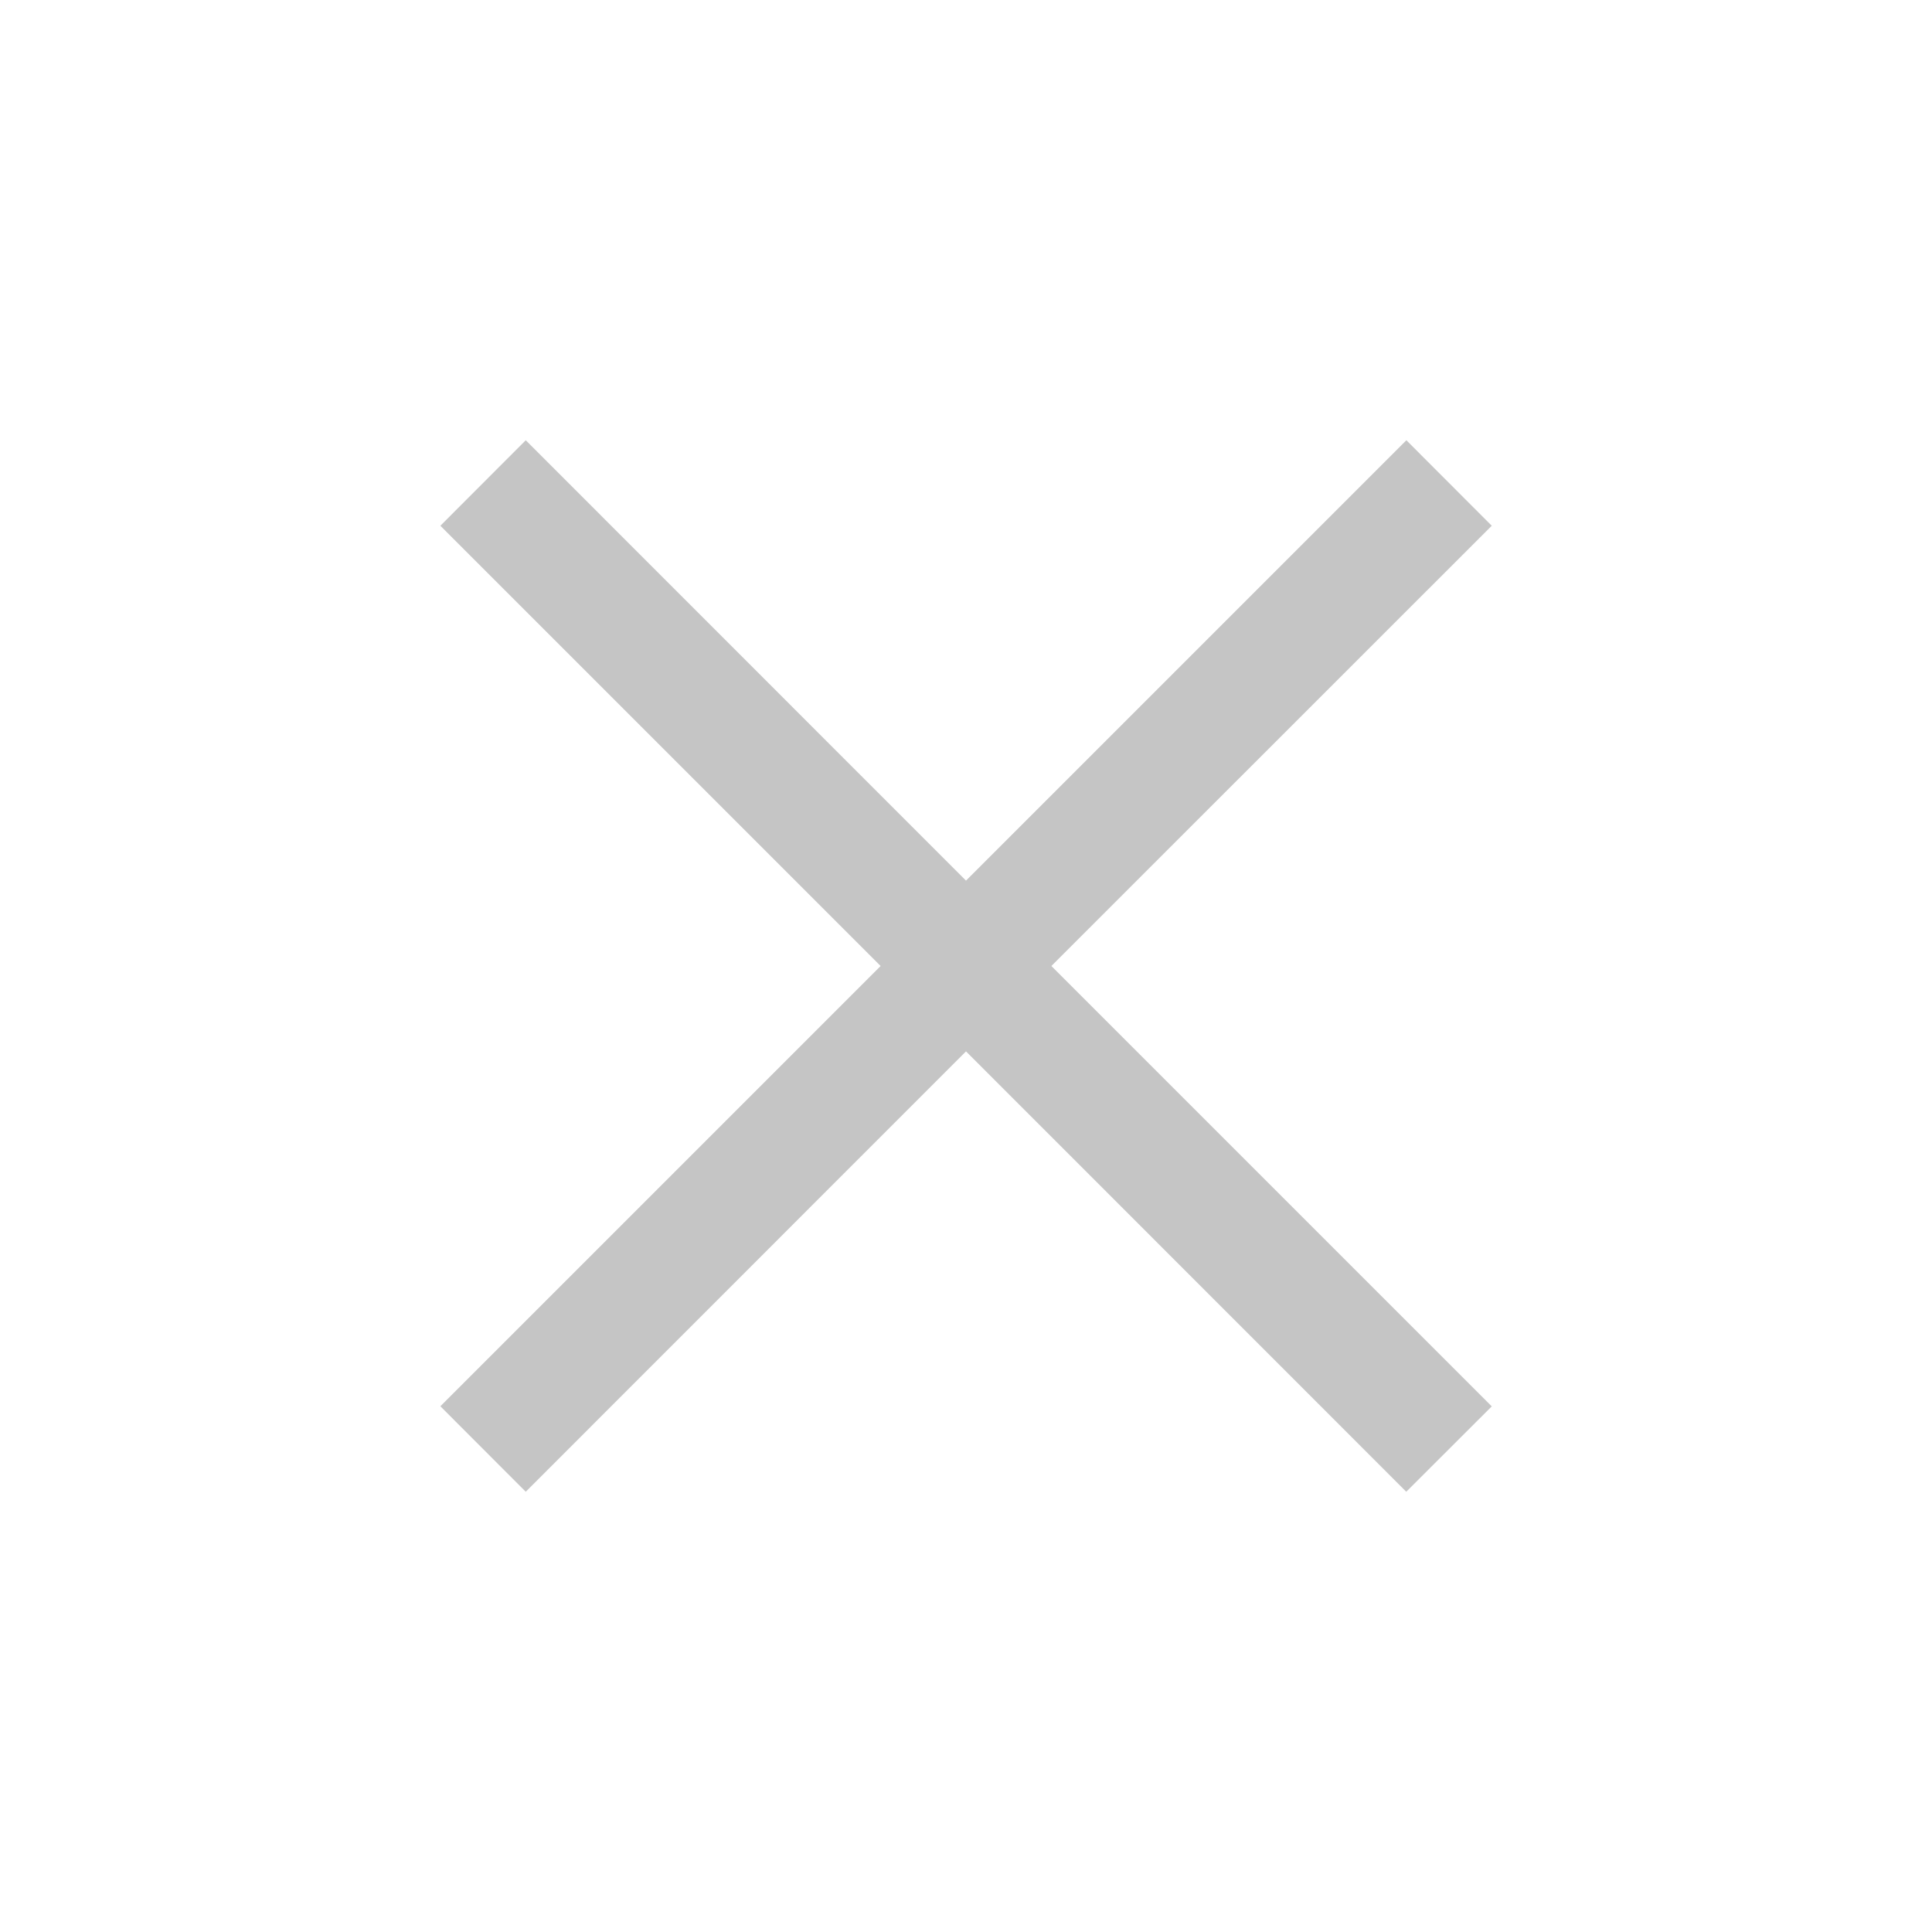
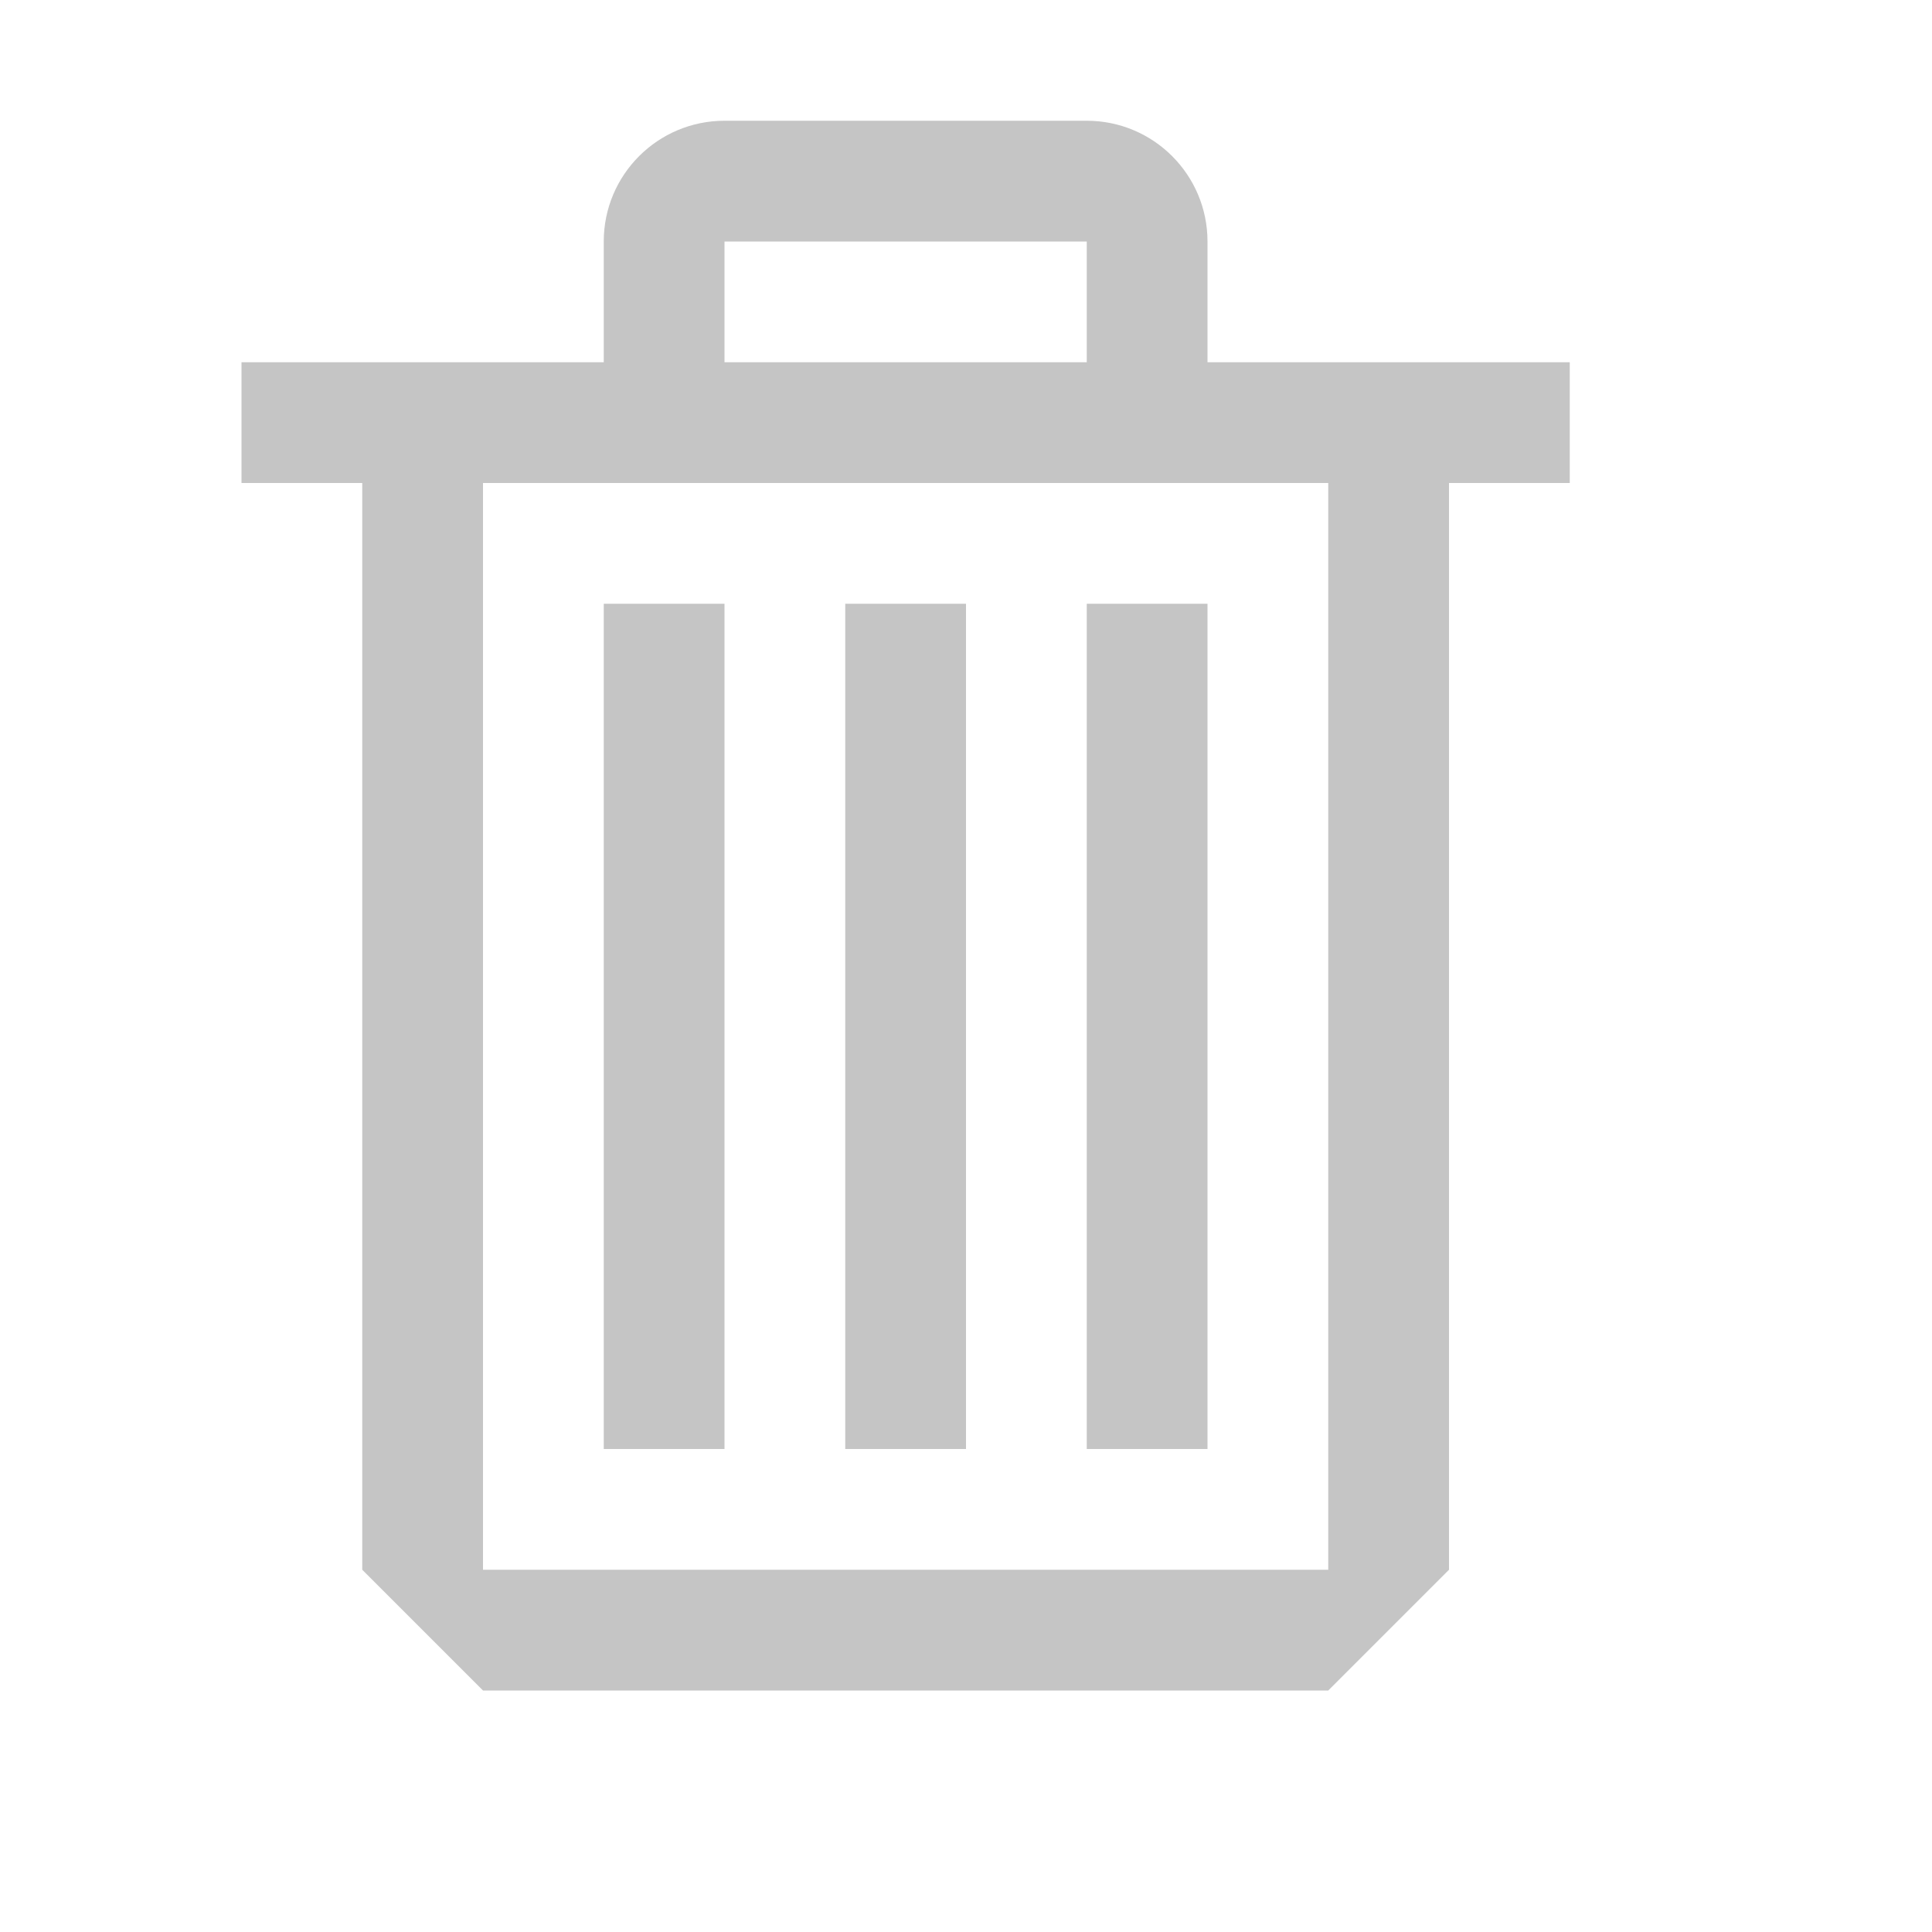
<svg xmlns="http://www.w3.org/2000/svg" width="16" height="16" viewBox="0 0 16 16" fill="#C5C5C5">
-   <path fill-rule="evenodd" clip-rule="evenodd" d="M8 8.707l3.646 3.647.708-.707L8.707 8l3.647-3.646-.707-.708L8 7.293 4.354 3.646l-.707.708L7.293 8l-3.646 3.646.707.708L8 8.707z" />
+   <path fill-rule="evenodd" clip-rule="evenodd" d="M10 3h3v1h-1v9l-1 1H4l-1-1V4H2V3h3V2a1 1 0 0 1 1-1h3a1 1 0 0 1 1 1v1zM9 2H6v1h3V2zM4 13h7V4H4v9zm2-8H5v7h1V5zm1 0h1v7H7V5zm2 0h1v7H9V5z" />
</svg>
